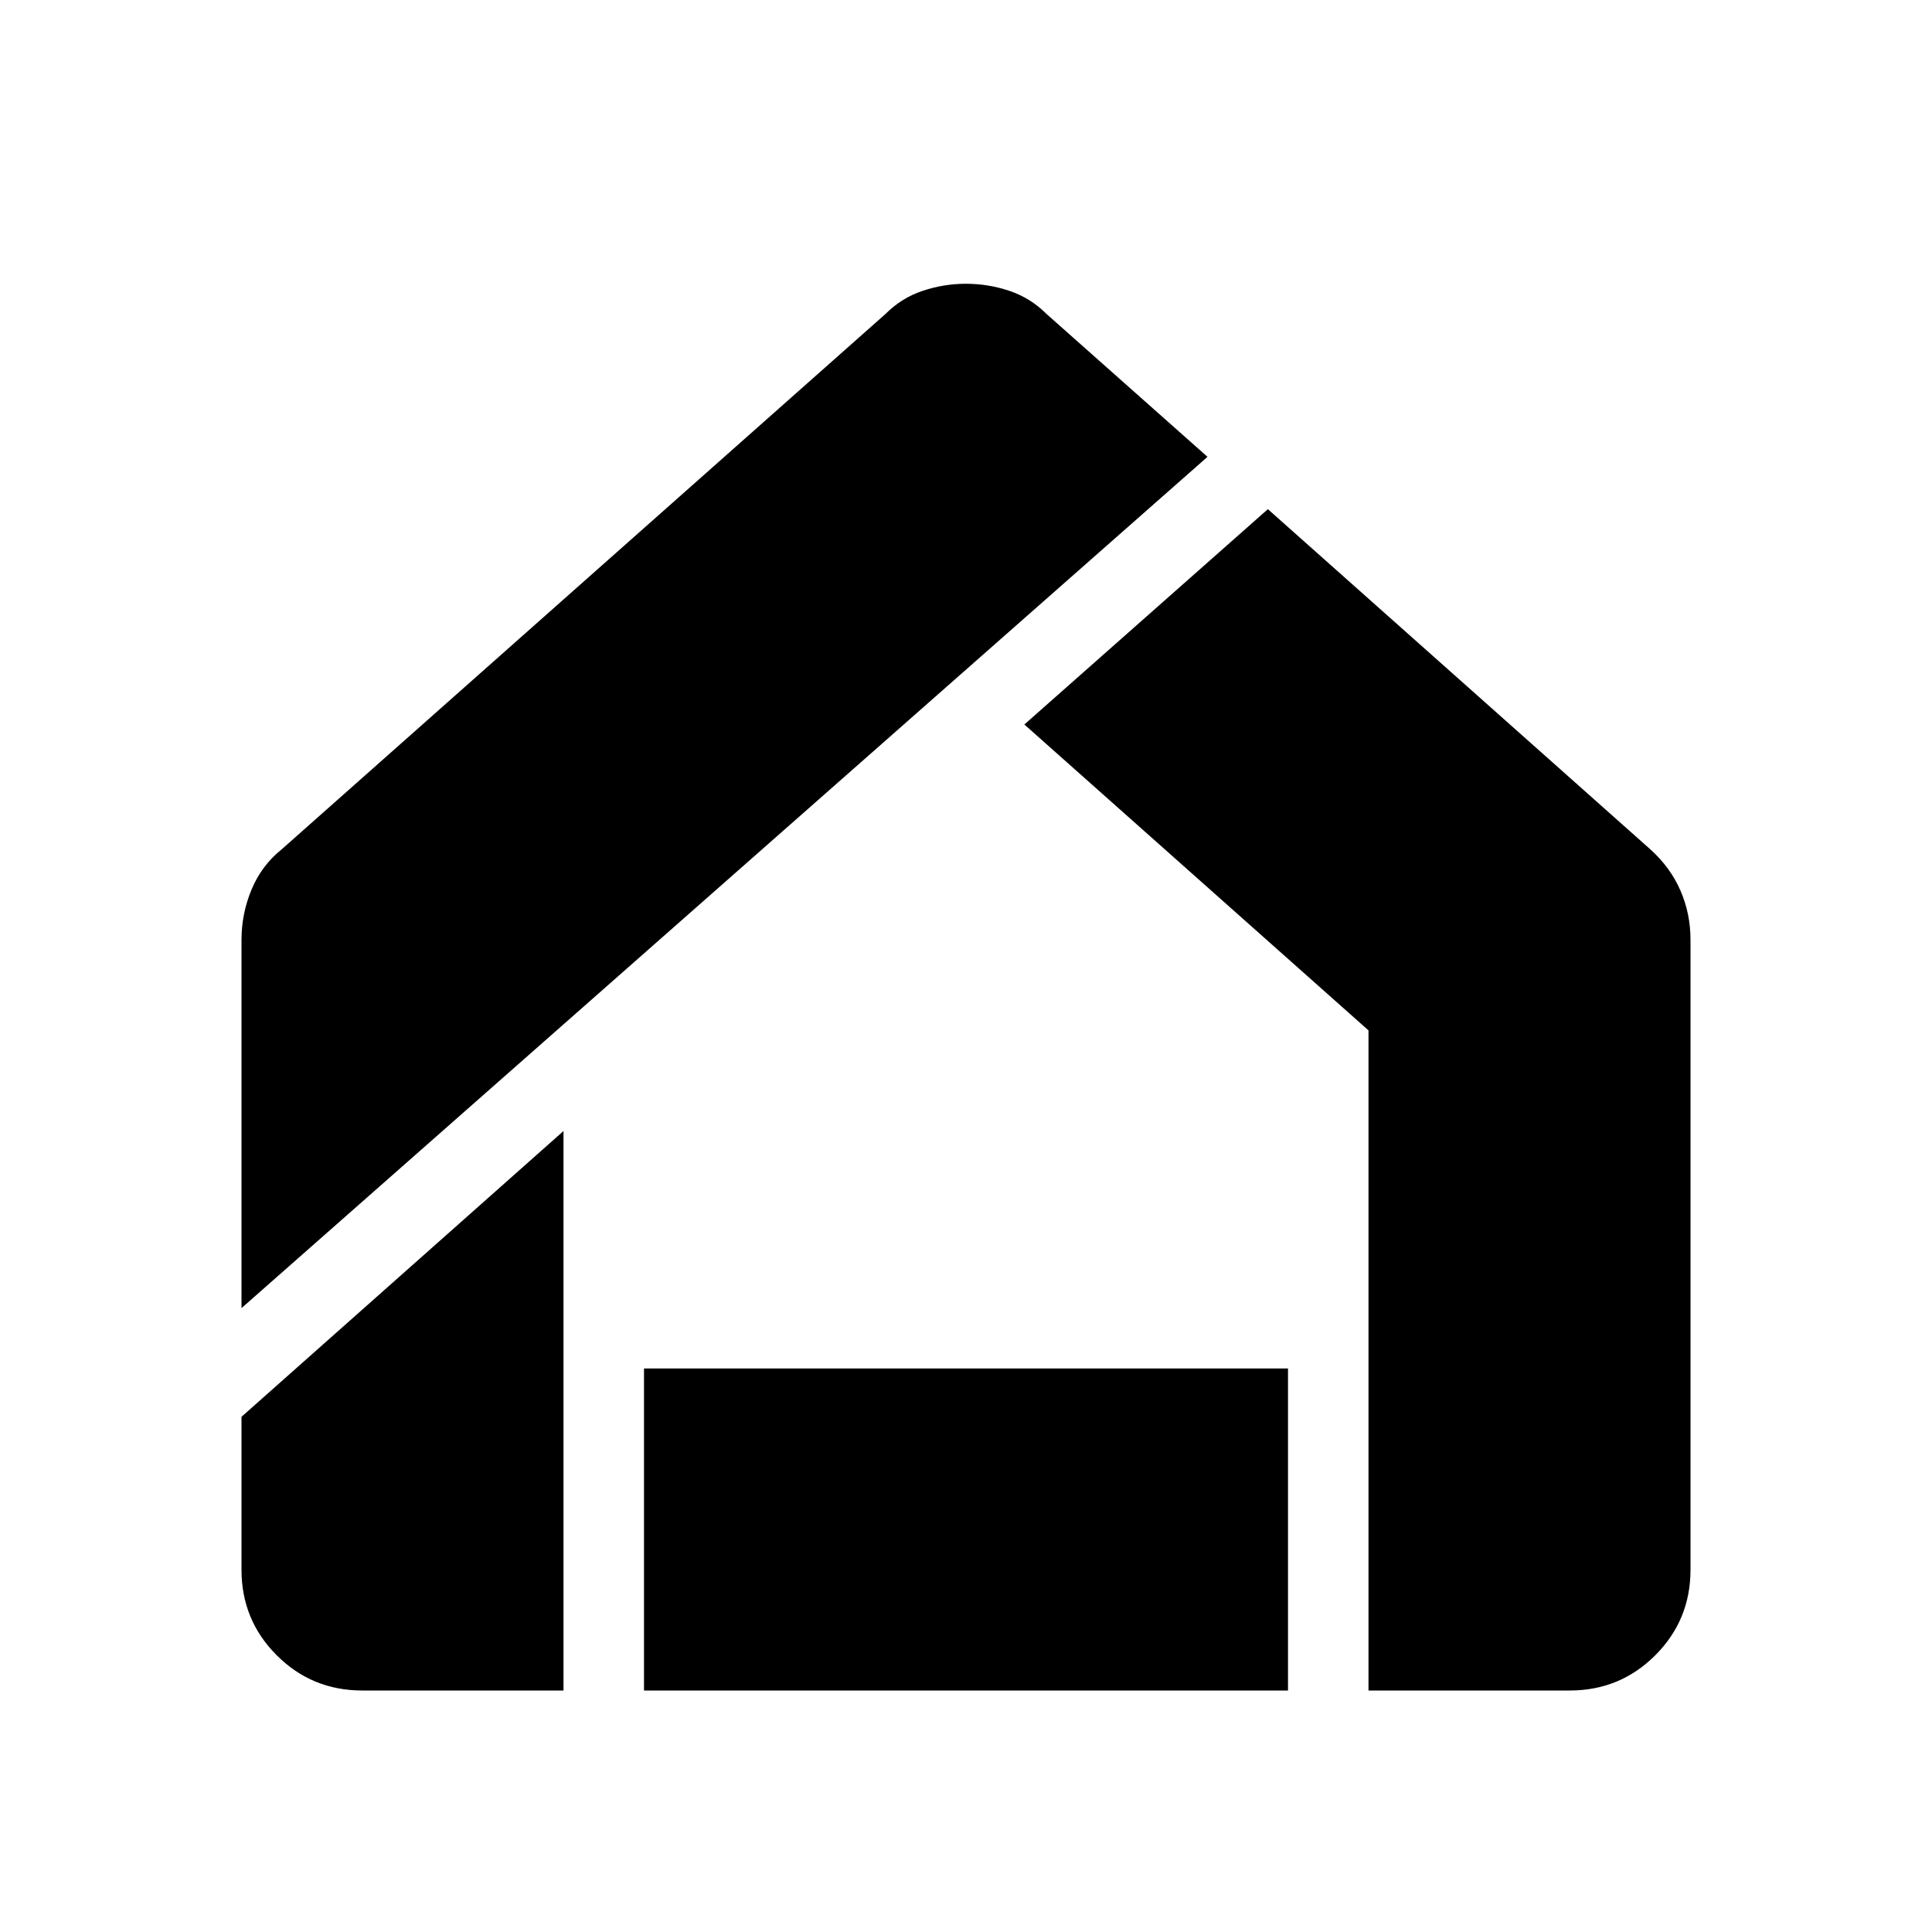
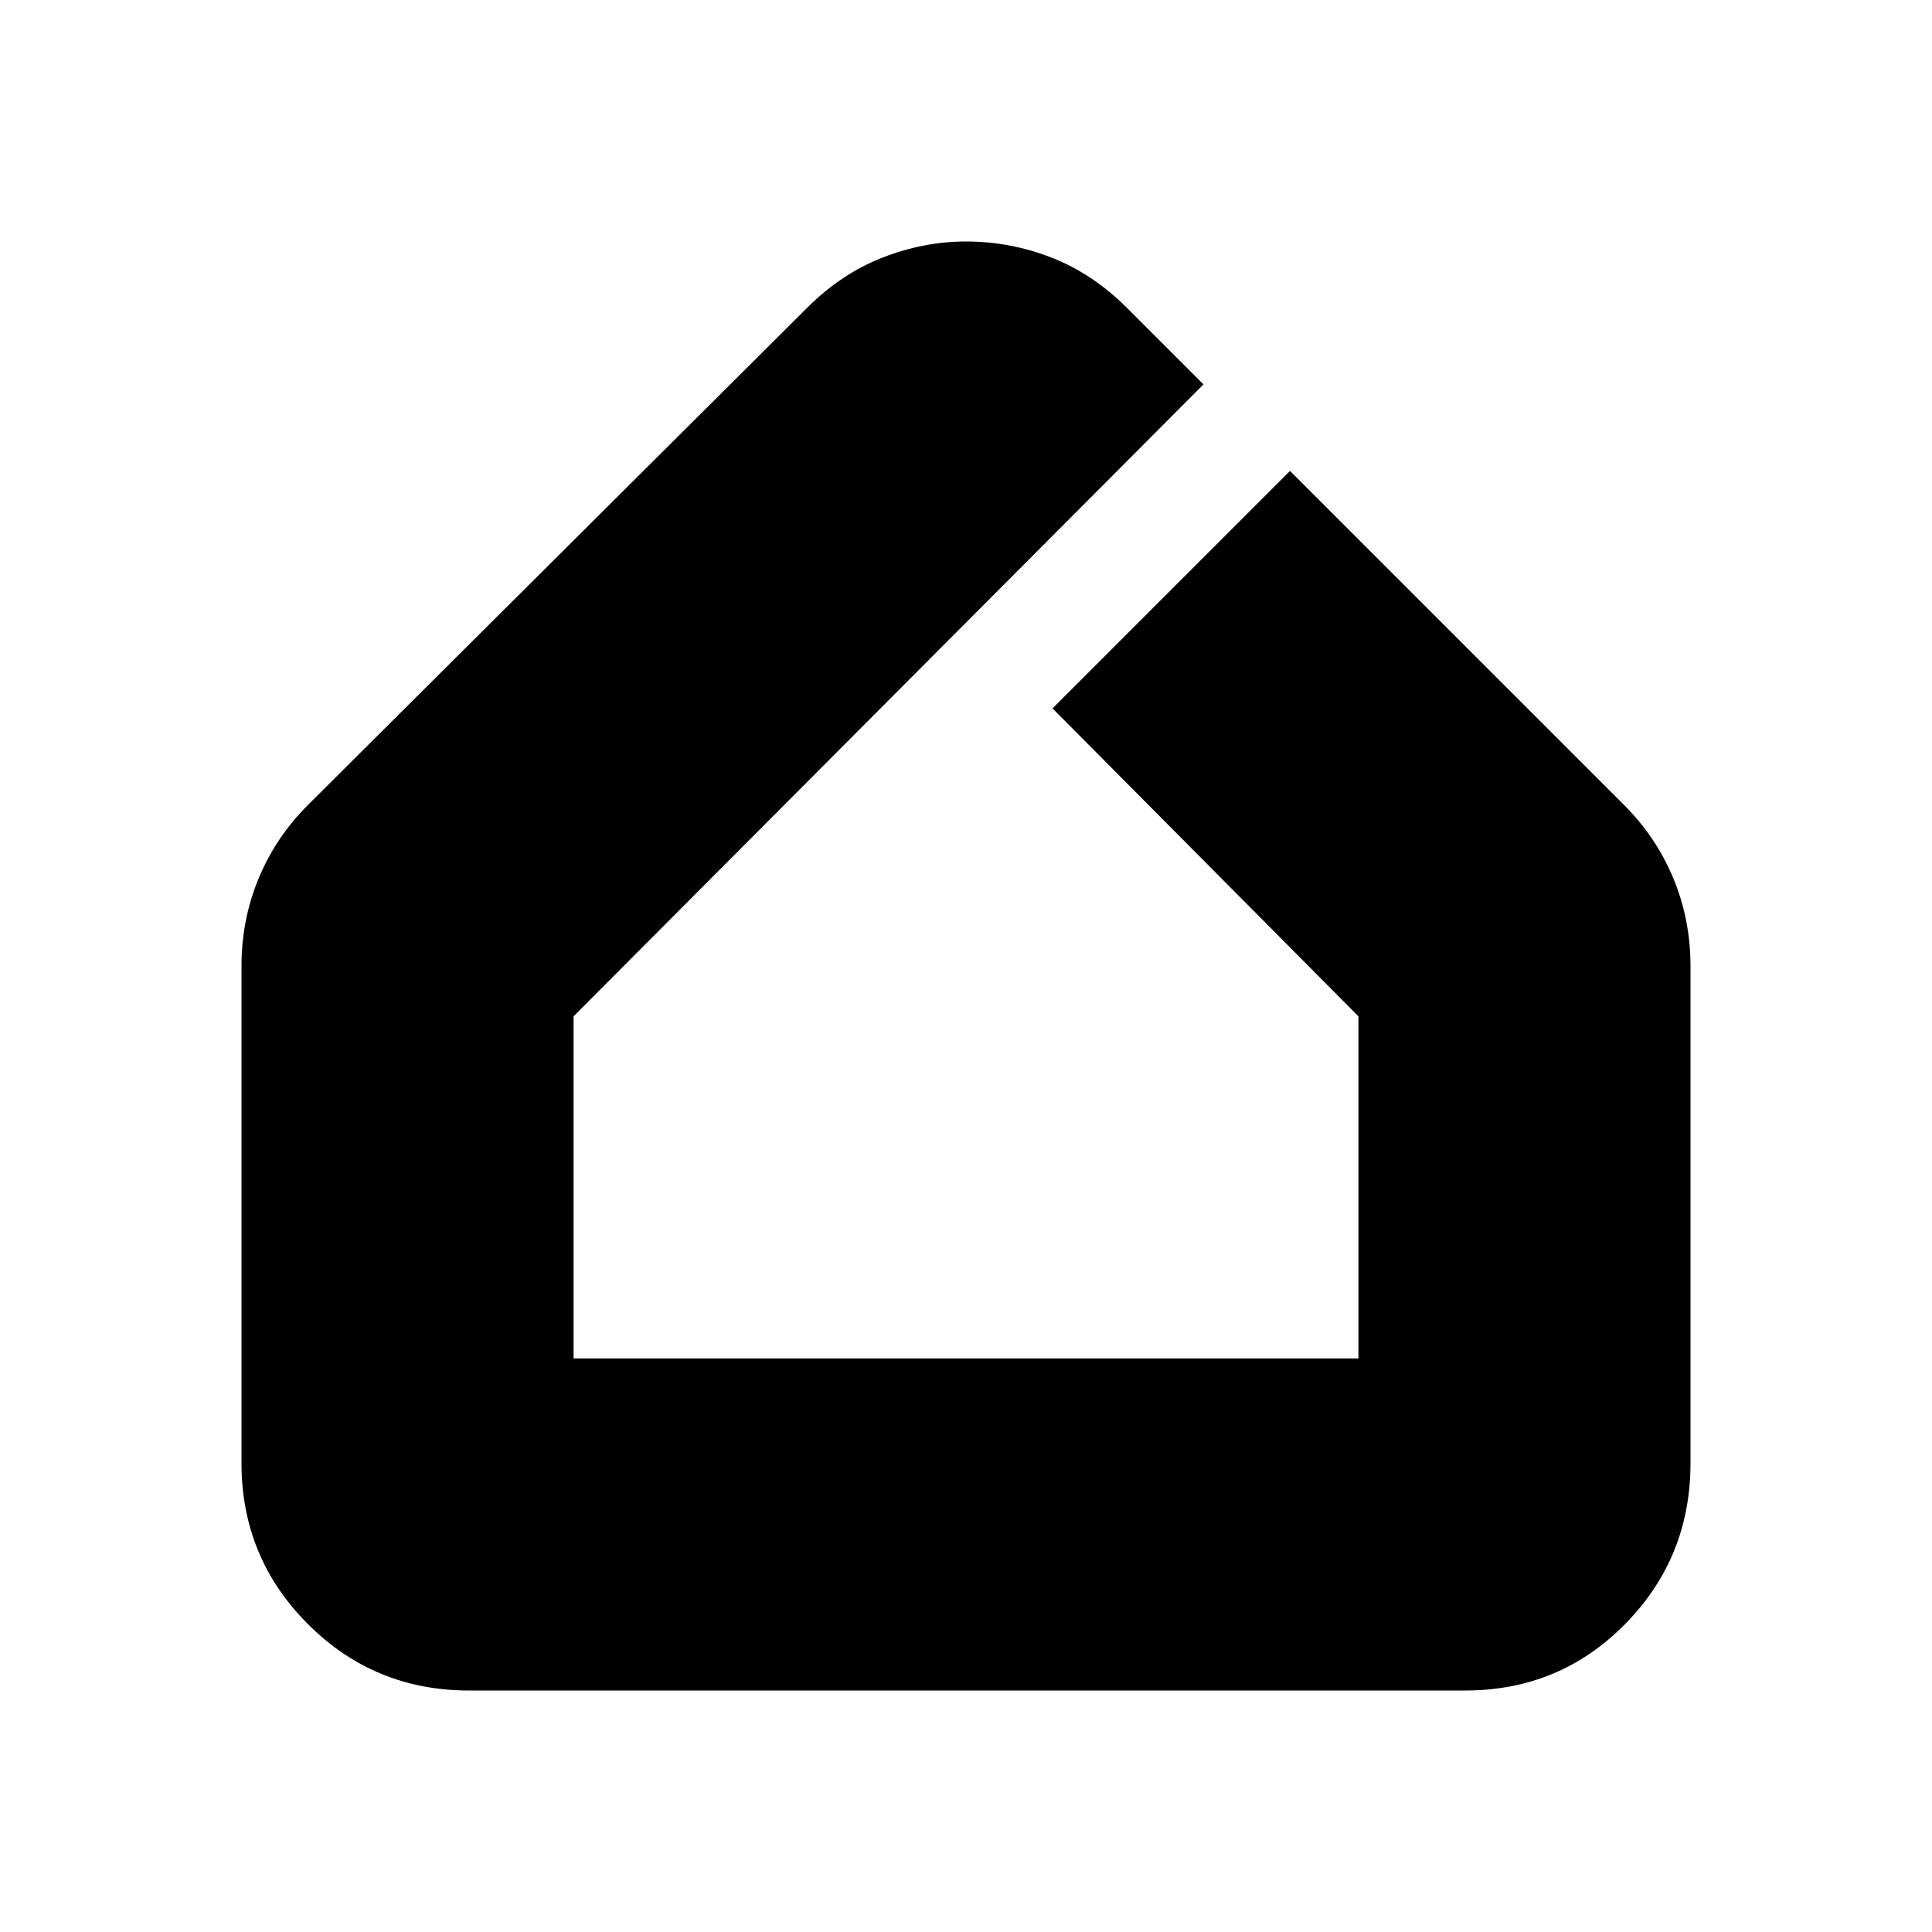
<svg xmlns="http://www.w3.org/2000/svg" width="48" height="48" viewBox="0 -960 960 960">
-   <path d="M180-120q-25 0-42.5-17.5T120-180v-76l160-142v278H180Zm140 0v-160h320v160H320Zm360 0v-328L509-600l121-107 190 169q10 9 15 20.5t5 24.5v313q0 25-17.5 42.5T780-120H680ZM120-310v-183q0-13 5-25t15-20l300-266q8-8 18.5-11.5T480-819q11 0 21.5 3.5T520-804l80 71-480 423Z" />
+   <path d="M233-120q-47 0-80-33t-33-80v-247q0-23 8.5-43.5T153-560l248-247q17-17 37.5-25t41.5-8q22 0 42.5 8t37.5 25l38 38-313 314v170h390v-170L523-608l118-118 166 166q16 16 24.5 36.5T840-480v247q0 47-32.5 80T728-120H233Z" />
</svg>
